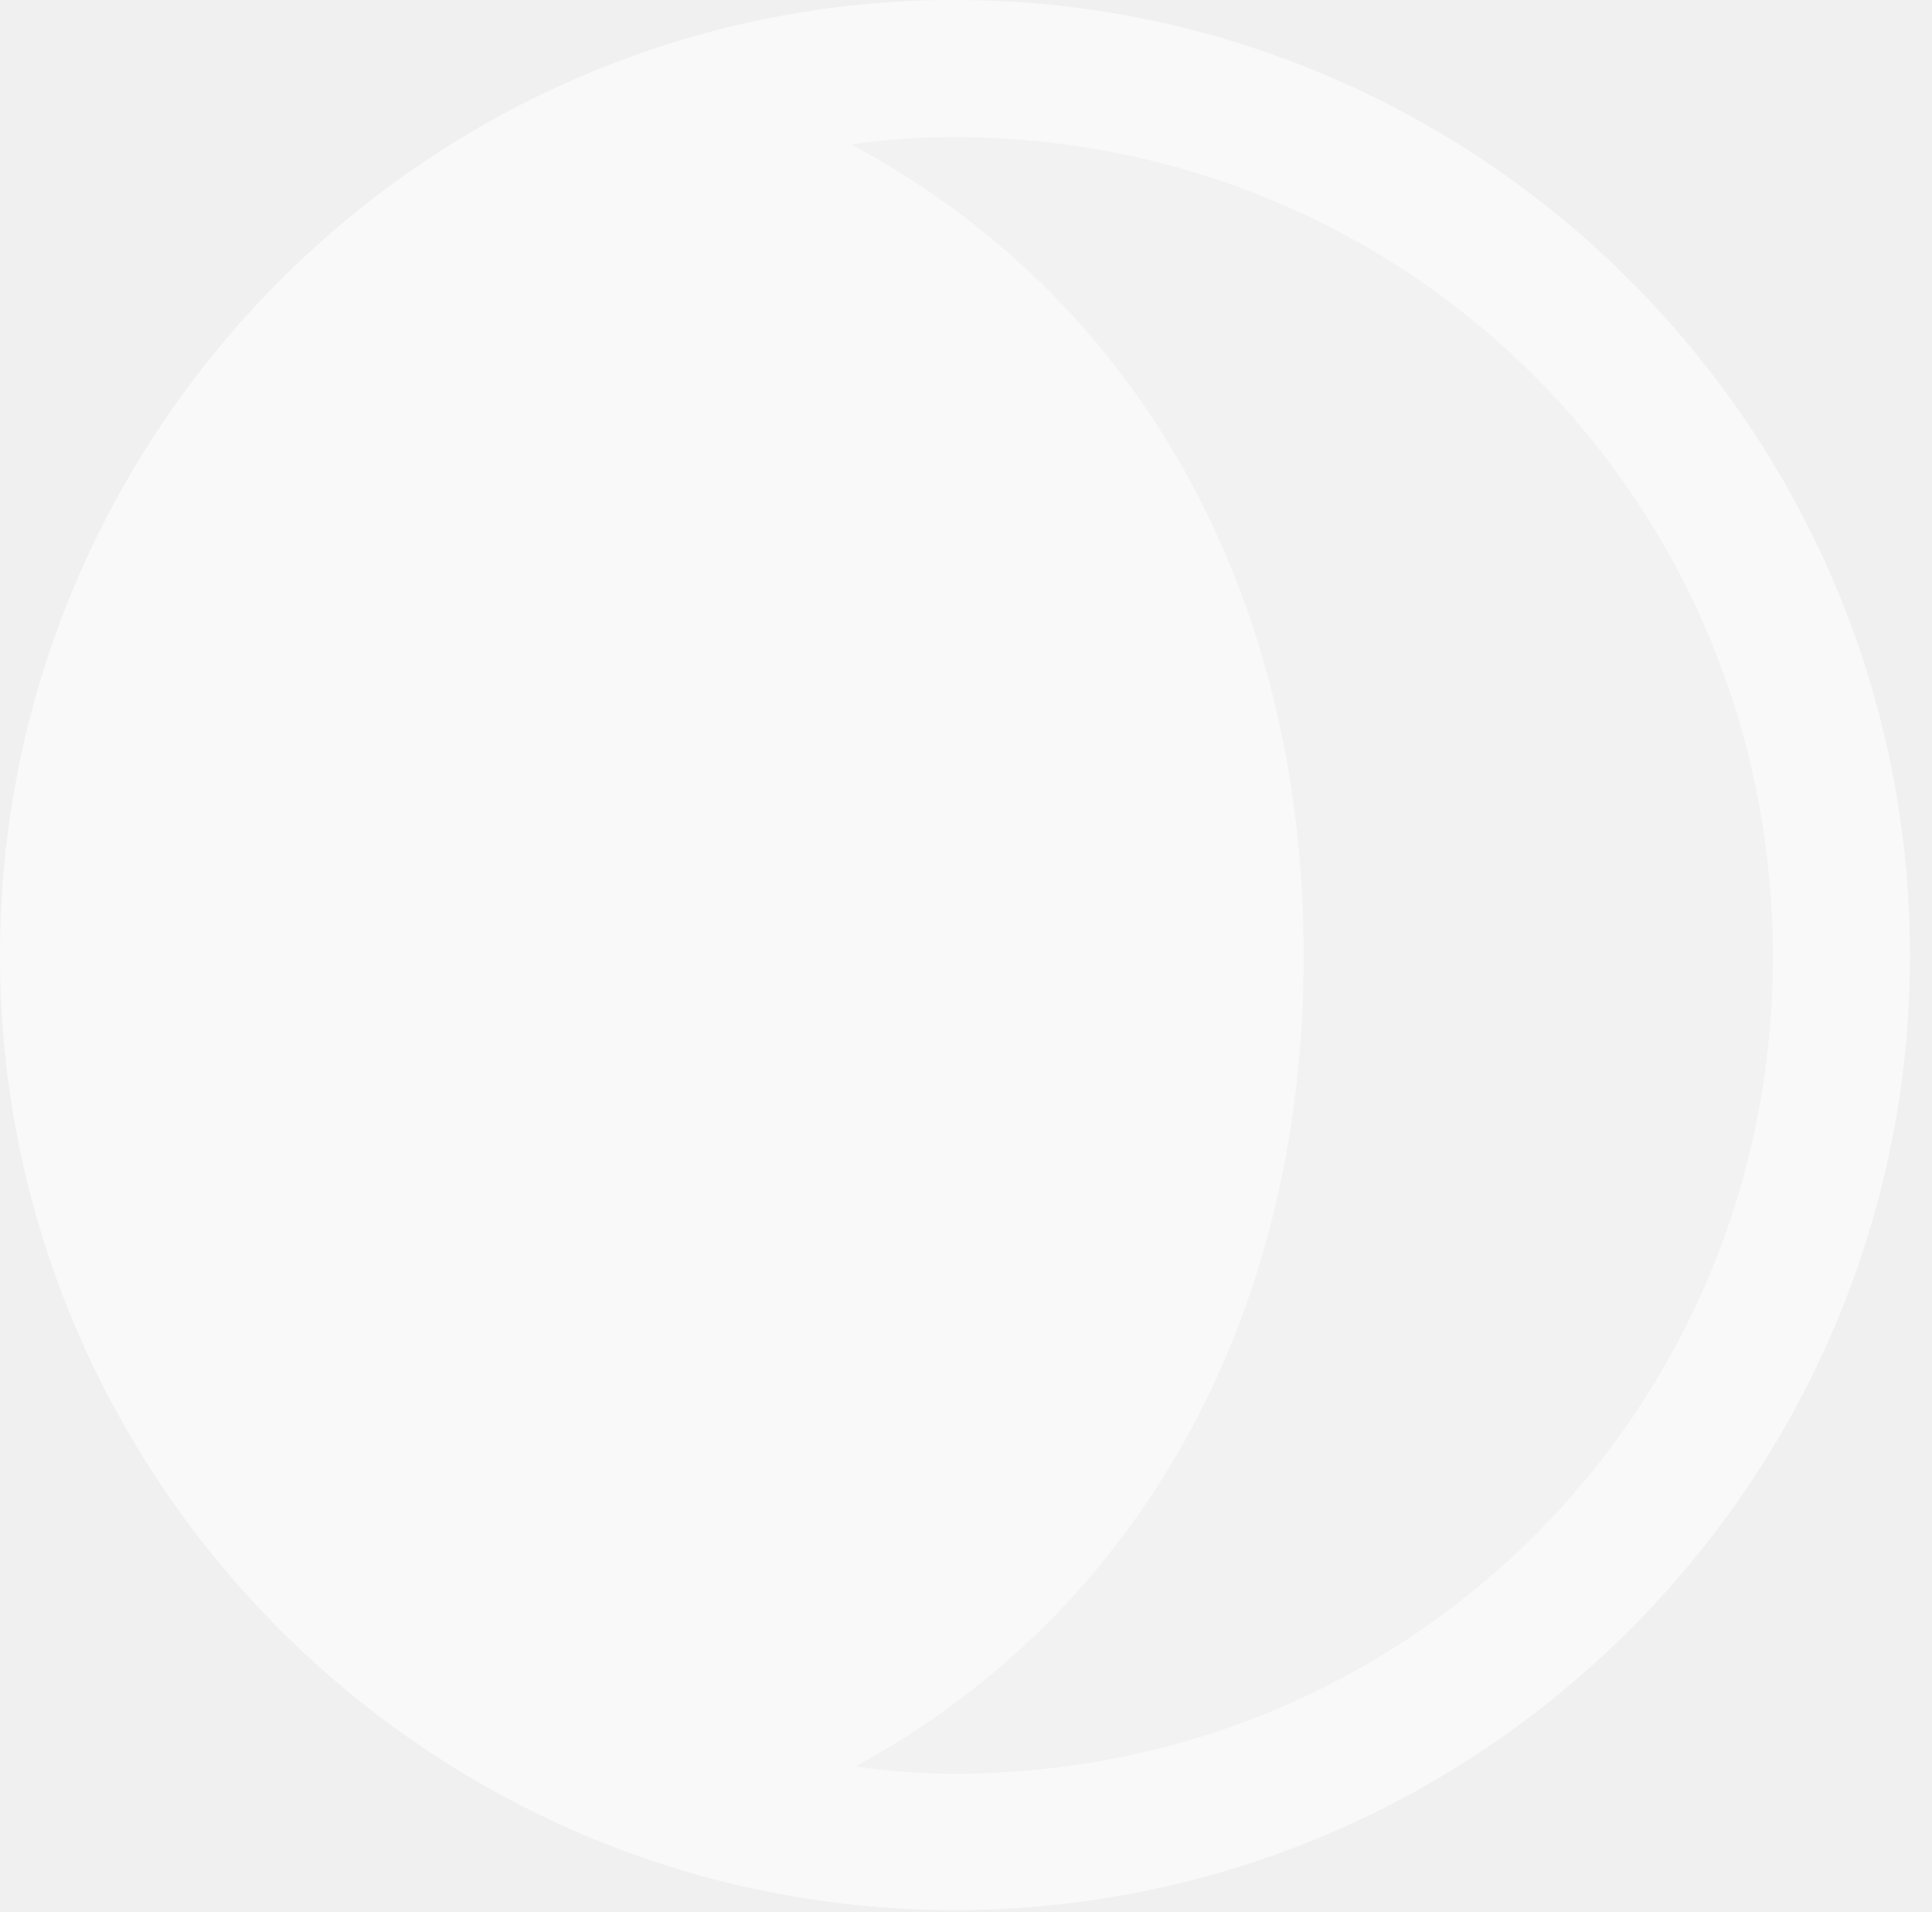
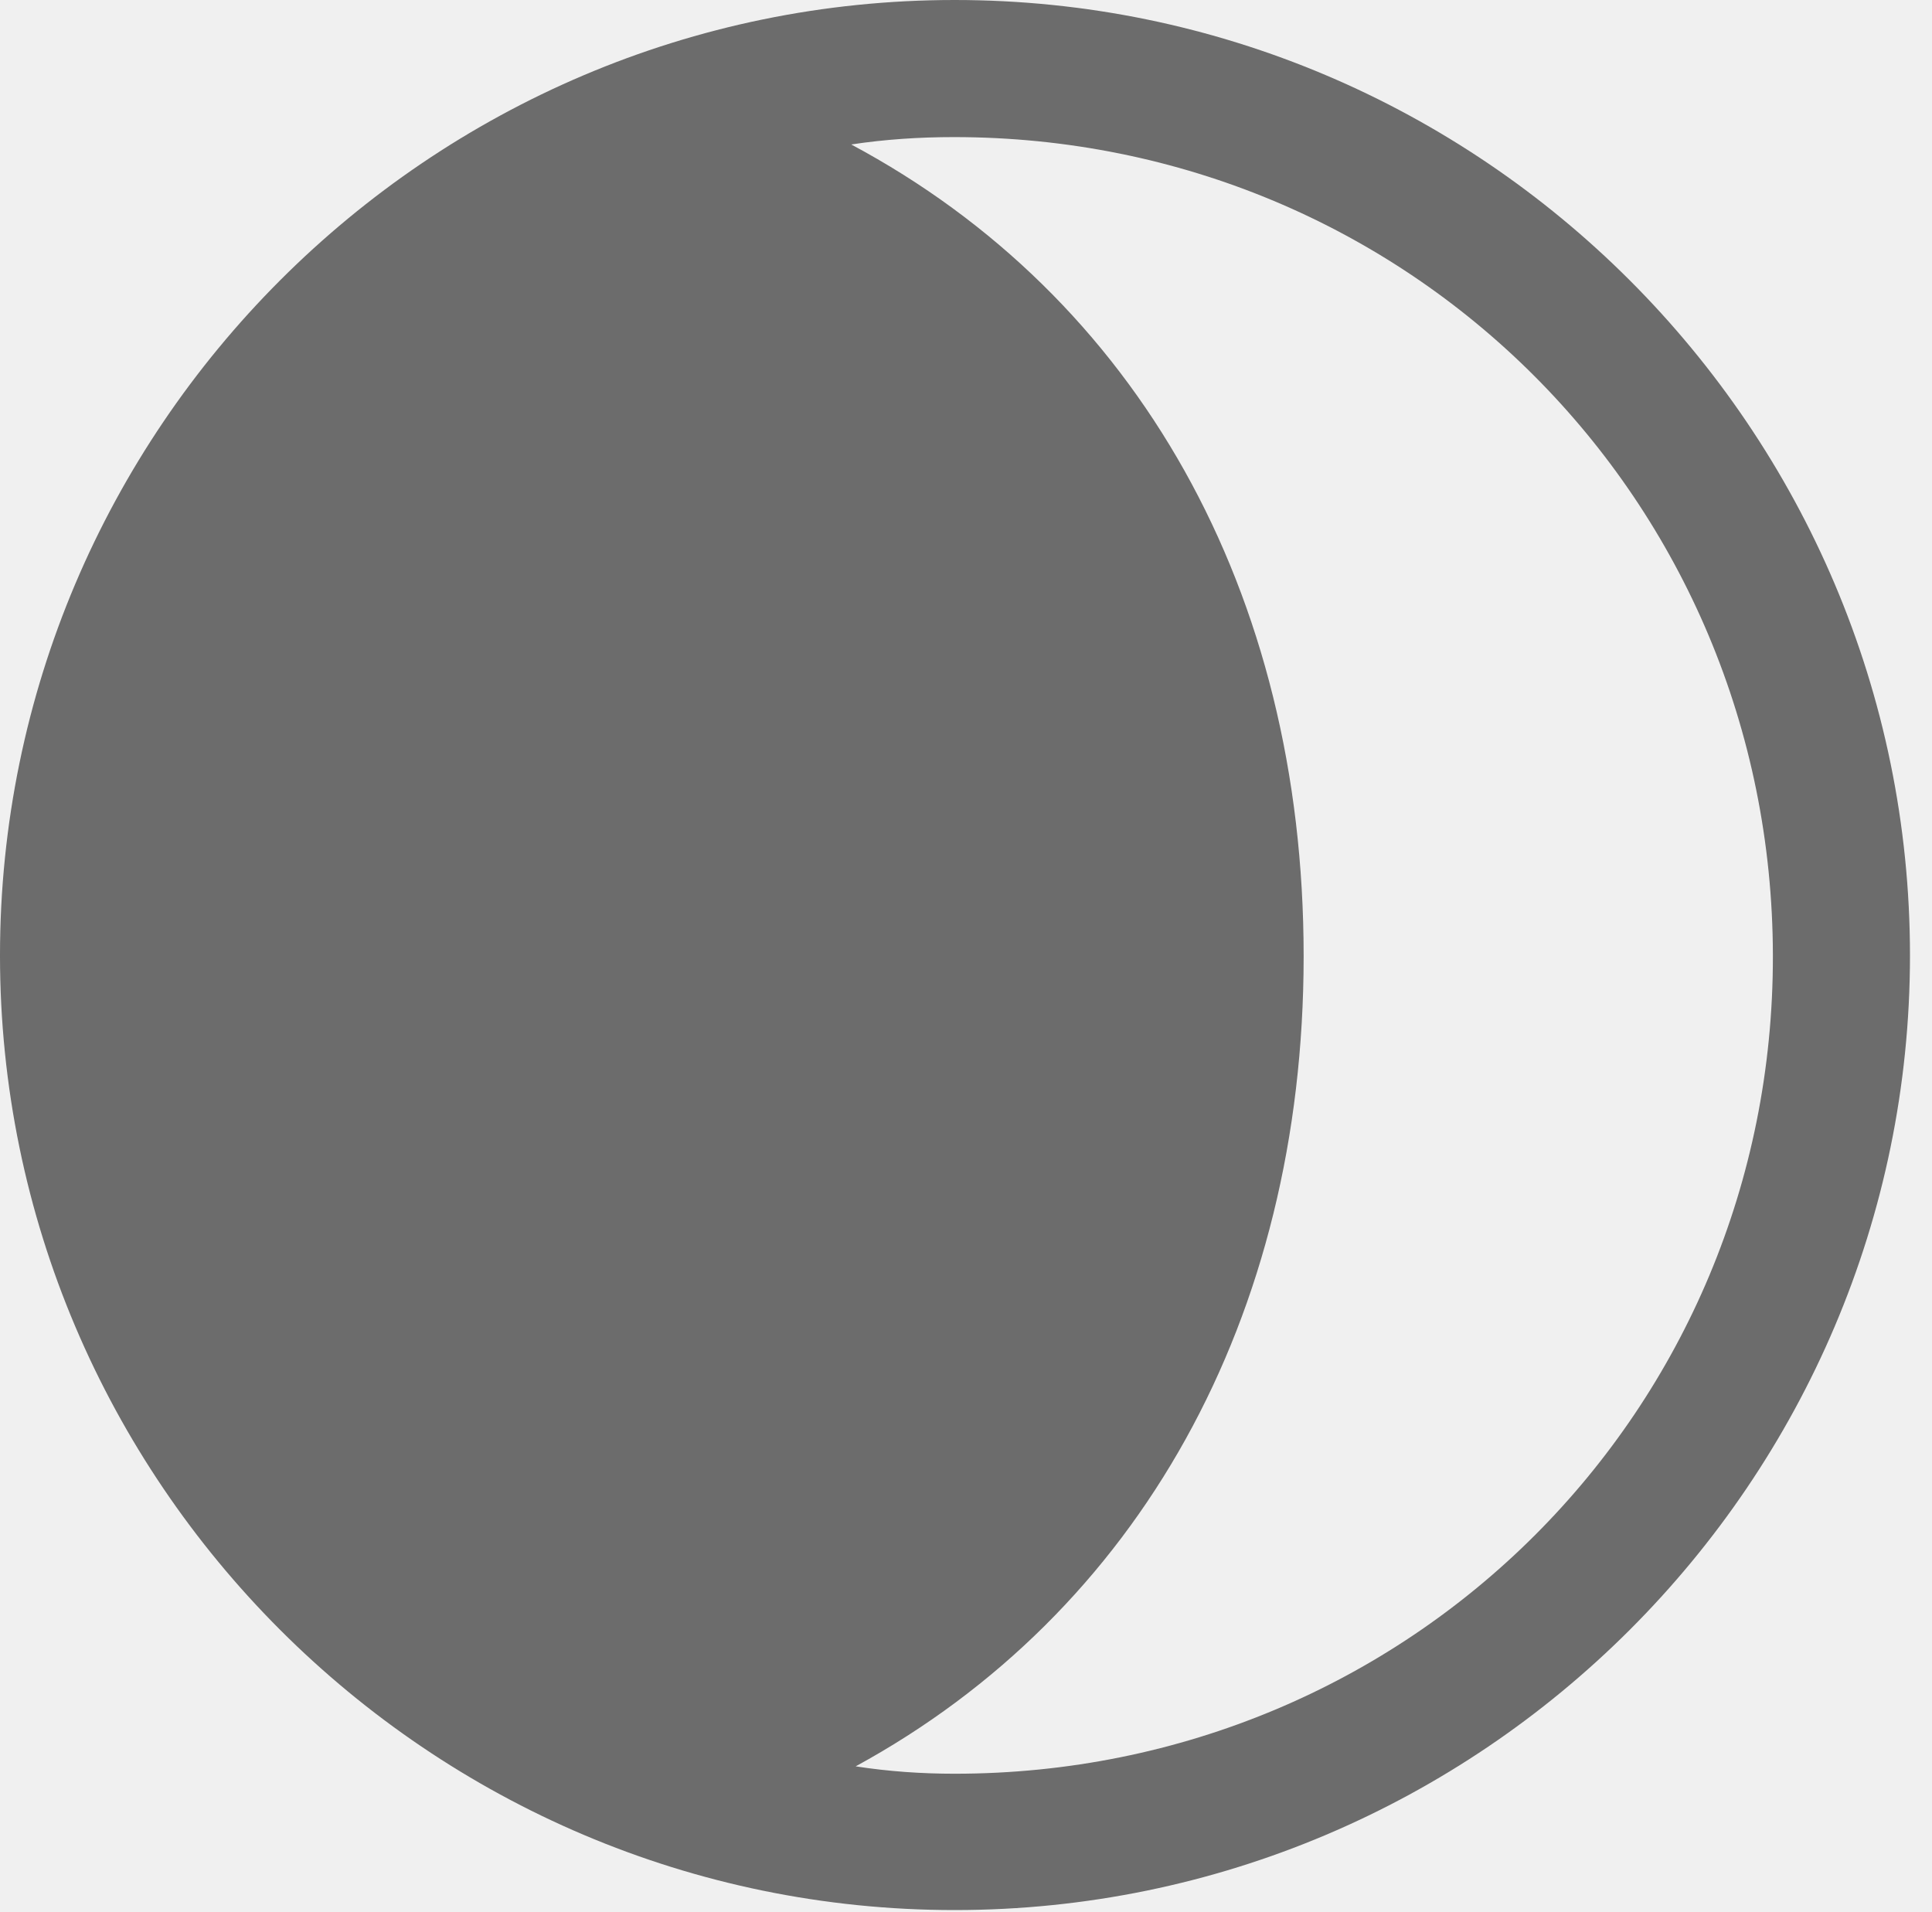
<svg xmlns="http://www.w3.org/2000/svg" version="1.1" viewBox="0 0 30.879 30.551">
  <g>
    <rect height="30.551" opacity="0" width="30.879" x="0" y="0" />
-     <path d="M15.258 30.527C23.672 30.527 30.527 23.672 30.527 15.27C30.527 6.855 23.672 0 15.258 0C6.855 0 0 6.855 0 15.27C0 23.672 6.855 30.527 15.258 30.527Z" fill="white" fill-opacity="0.138" />
-     <path d="M28.336 15.27C28.348 22.547 22.535 28.348 15.258 28.348C14.73 28.348 14.203 28.312 13.676 28.23C18.188 25.77 20.836 21.07 20.836 15.281C20.836 9.445 18.164 4.746 13.605 2.309C14.145 2.227 14.695 2.191 15.246 2.191C22.523 2.191 28.324 7.992 28.336 15.27ZM15.258 30.527C23.672 30.527 30.527 23.672 30.527 15.27C30.527 6.855 23.672 0 15.258 0C6.855 0 0 6.855 0 15.27C0 23.672 6.855 30.527 15.258 30.527Z" fill="white" fill-opacity="0.55" />
+     <path d="M15.258 30.527C23.672 30.527 30.527 23.672 30.527 15.27C30.527 6.855 23.672 0 15.258 0C6.855 0 0 6.855 0 15.27C0 23.672 6.855 30.527 15.258 30.527Z" fill-opacity="0" />
+     <path d="M28.336 15.27C28.348 22.547 22.535 28.348 15.258 28.348C14.73 28.348 14.203 28.312 13.676 28.23C18.188 25.77 20.836 21.07 20.836 15.281C20.836 9.445 18.164 4.746 13.605 2.309C14.145 2.227 14.695 2.191 15.246 2.191C22.523 2.191 28.324 7.992 28.336 15.27ZM15.258 30.527C23.672 30.527 30.527 23.672 30.527 15.27C30.527 6.855 23.672 0 15.258 0C6.855 0 0 6.855 0 15.27C0 23.672 6.855 30.527 15.258 30.527Z" fill="#333333" opacity="0.7" />
  </g>
</svg>
